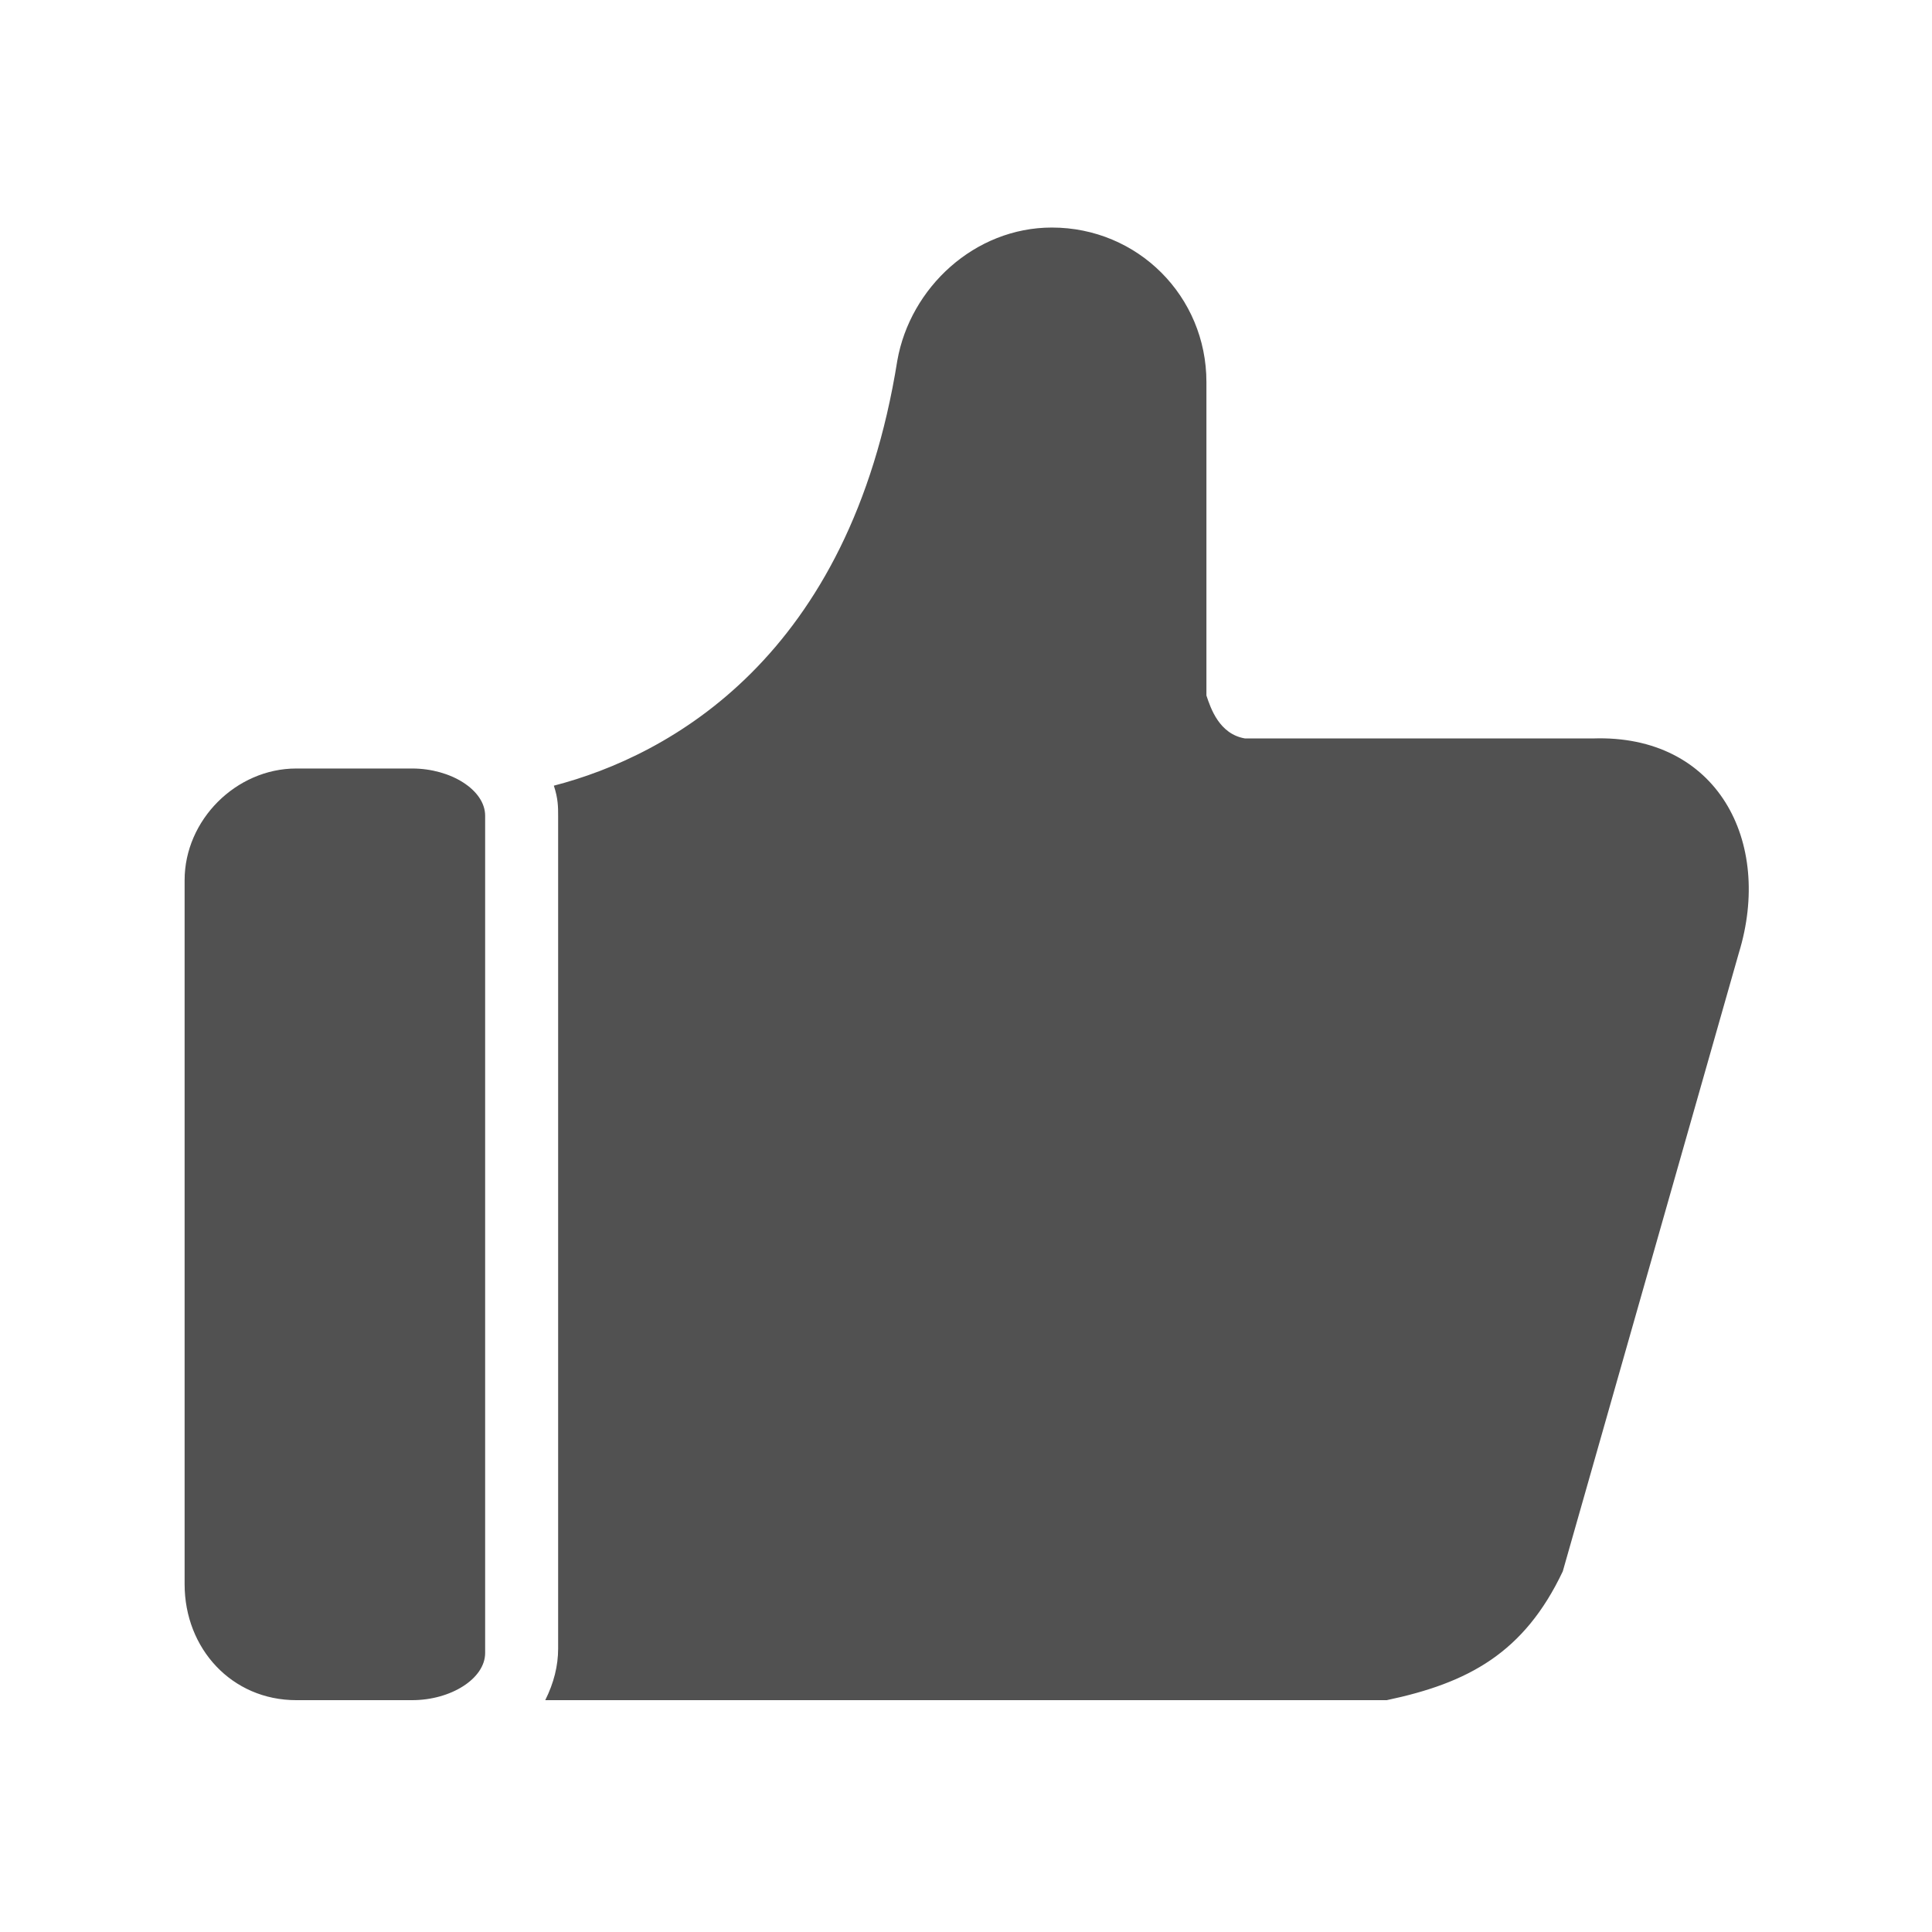
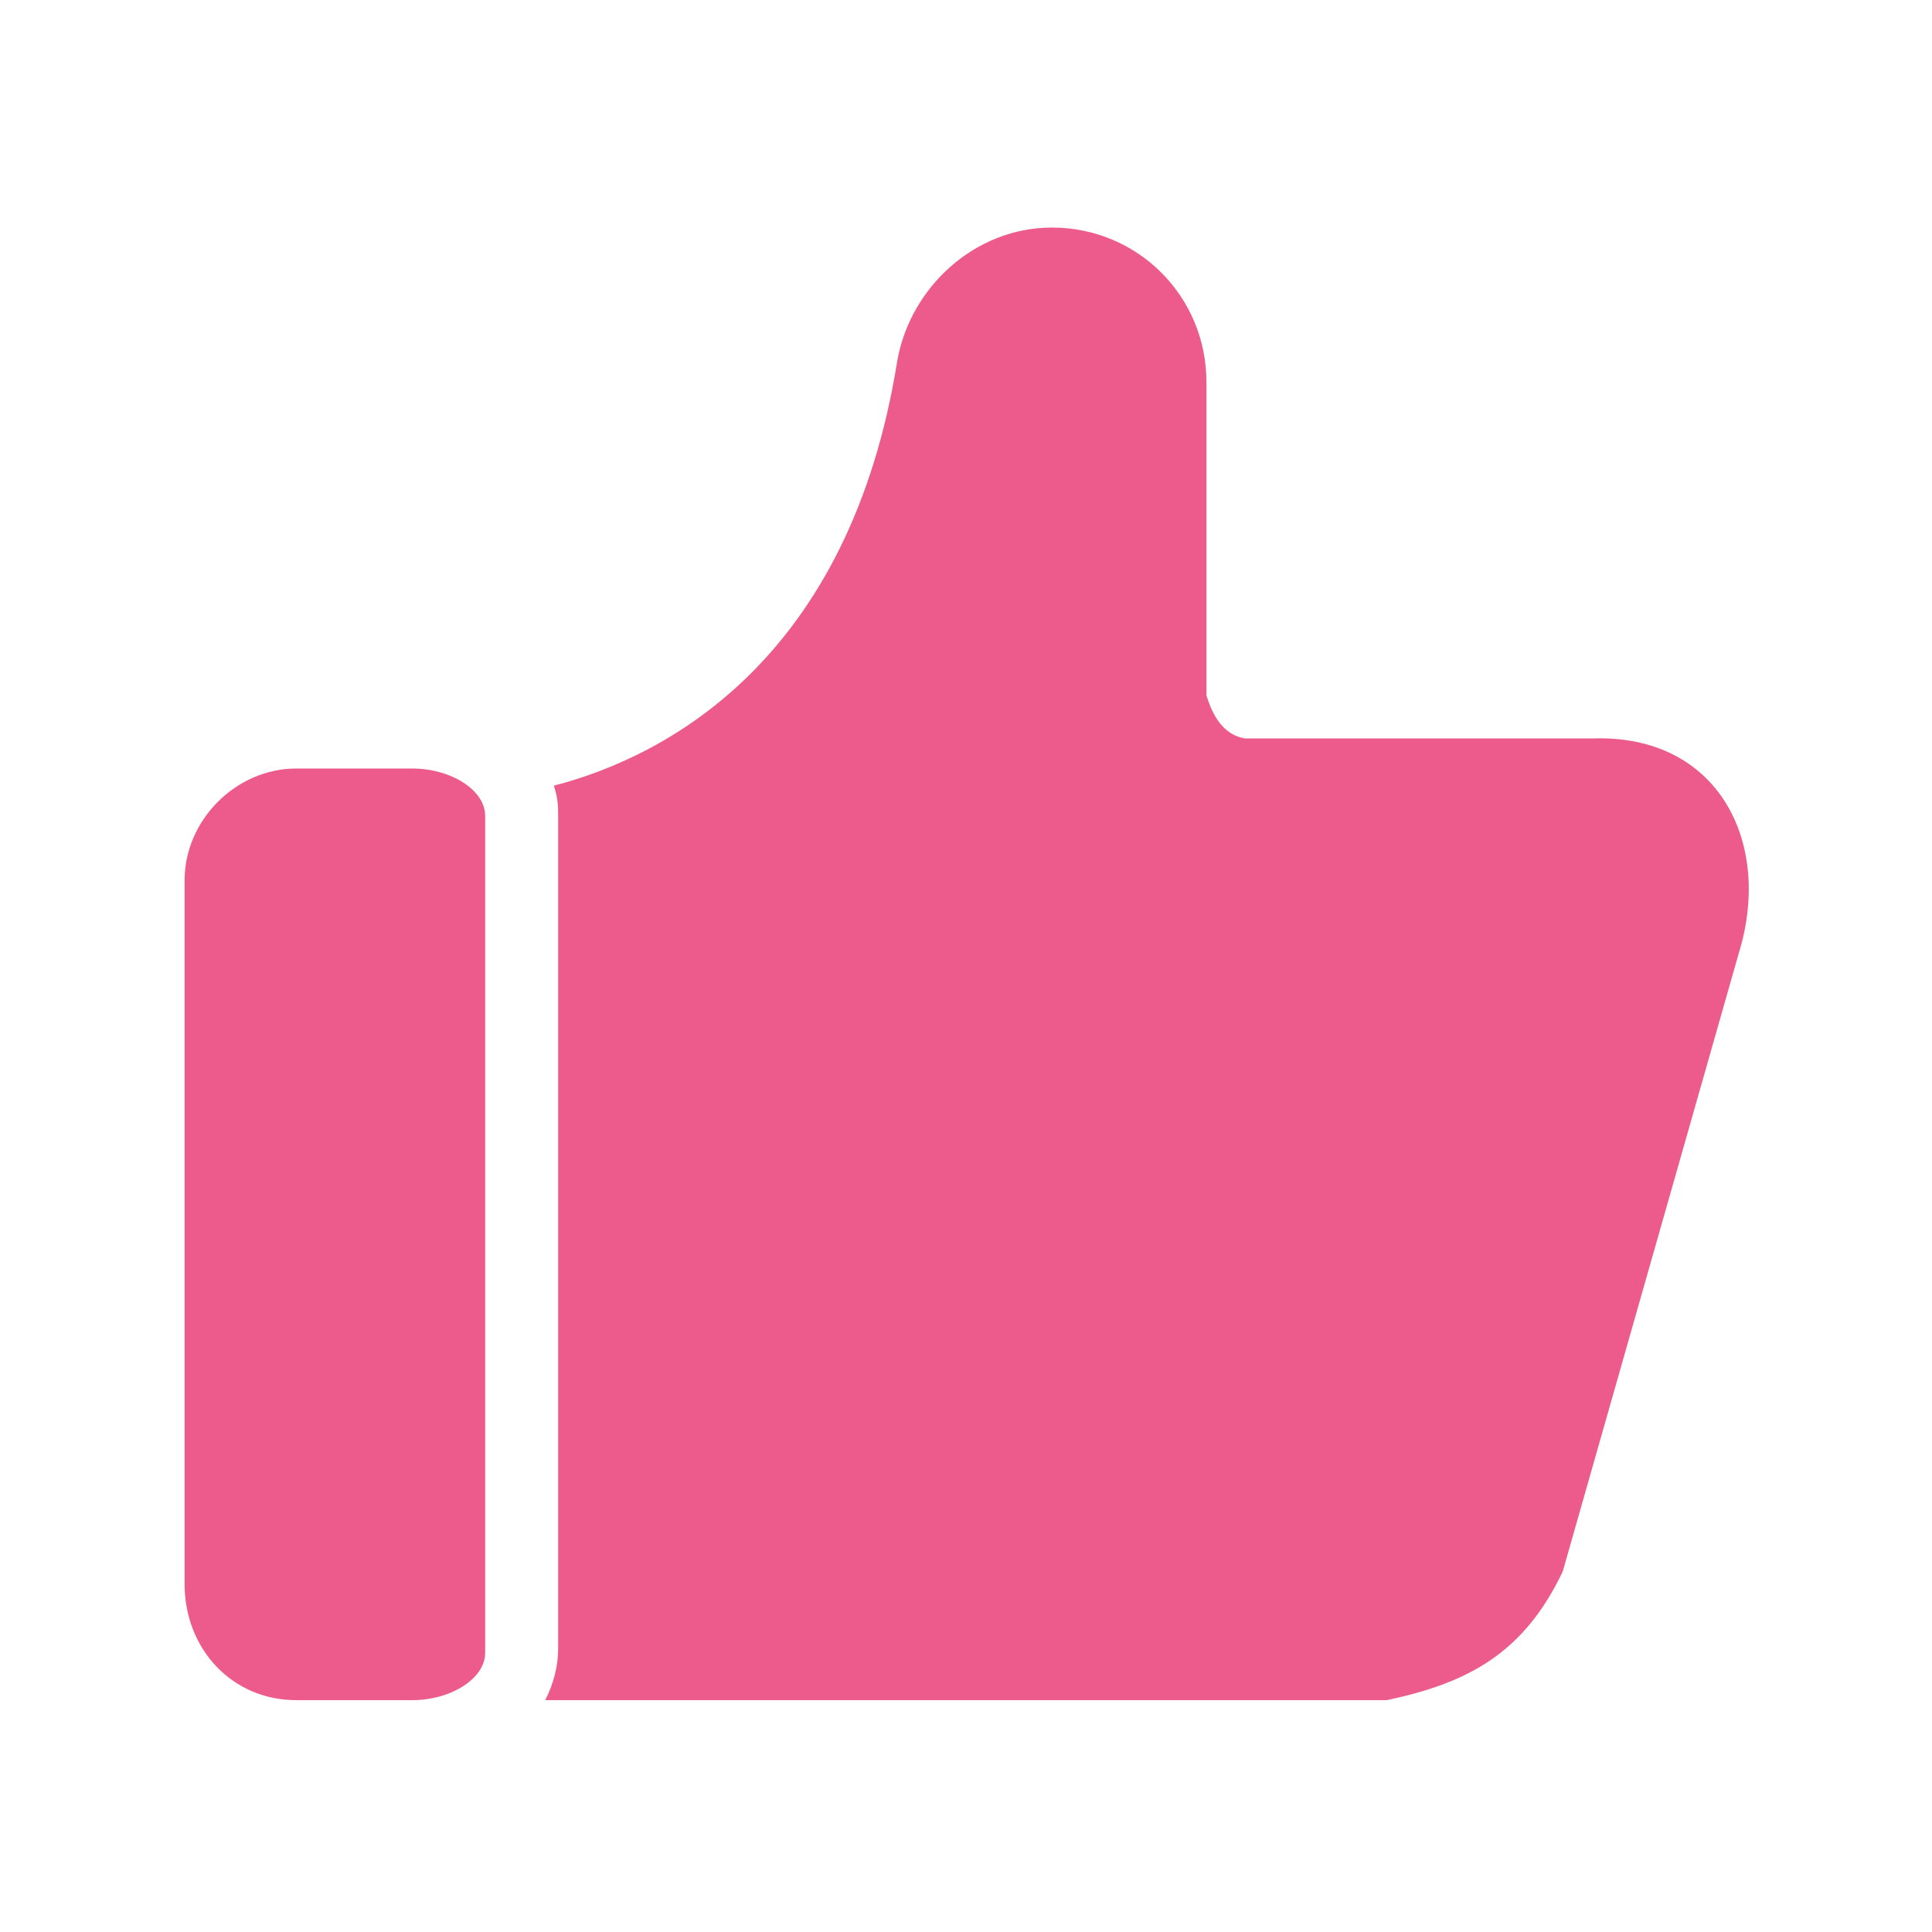
- <svg xmlns="http://www.w3.org/2000/svg" t="1623206117438" class="icon" viewBox="0 0 1024 1024" version="1.1" p-id="12945" width="200" height="200">
+ <svg xmlns="http://www.w3.org/2000/svg" t="1623234724075" class="icon" viewBox="0 0 1024 1024" version="1.1" p-id="712" width="200" height="200">
  <defs>
    <style type="text/css" />
  </defs>
-   <path d="M844.231 391.396H659.911c-13.653-2.276-18.204-15.929-20.48-22.756V202.524c0-45.511-36.409-81.92-81.92-81.92-40.96 0-75.093 31.858-81.92 70.542-25.031 157.013-120.604 209.351-182.044 225.28 2.276 6.827 2.276 11.378 2.276 15.929v441.458c0 9.102-2.276 18.204-6.827 27.307h446.009c43.236-9.102 72.818-25.031 93.298-68.267l93.298-327.68c18.204-59.164-11.378-116.053-77.369-113.778zM257.138 876.089V432.356c0-13.653-18.204-25.031-38.684-25.031H157.013c-31.858 0-59.164 27.307-59.164 59.164v373.191c0 34.133 25.031 61.44 59.164 61.44h61.44c20.48 0 38.684-11.378 38.684-25.031z m0 0" fill="#515151" p-id="12946" />
+   <path d="M844.231 391.396H659.911c-13.653-2.276-18.204-15.929-20.48-22.756V202.524c0-45.511-36.409-81.92-81.92-81.92-40.96 0-75.093 31.858-81.92 70.542-25.031 157.013-120.604 209.351-182.044 225.28 2.276 6.827 2.276 11.378 2.276 15.929v441.458c0 9.102-2.276 18.204-6.827 27.307h446.009c43.236-9.102 72.818-25.031 93.298-68.267l93.298-327.68c18.204-59.164-11.378-116.053-77.369-113.778zM257.138 876.089V432.356c0-13.653-18.204-25.031-38.684-25.031H157.013c-31.858 0-59.164 27.307-59.164 59.164v373.191c0 34.133 25.031 61.44 59.164 61.44h61.44c20.48 0 38.684-11.378 38.684-25.031z m0 0" fill="#ED5B8C" p-id="713" />
</svg>
